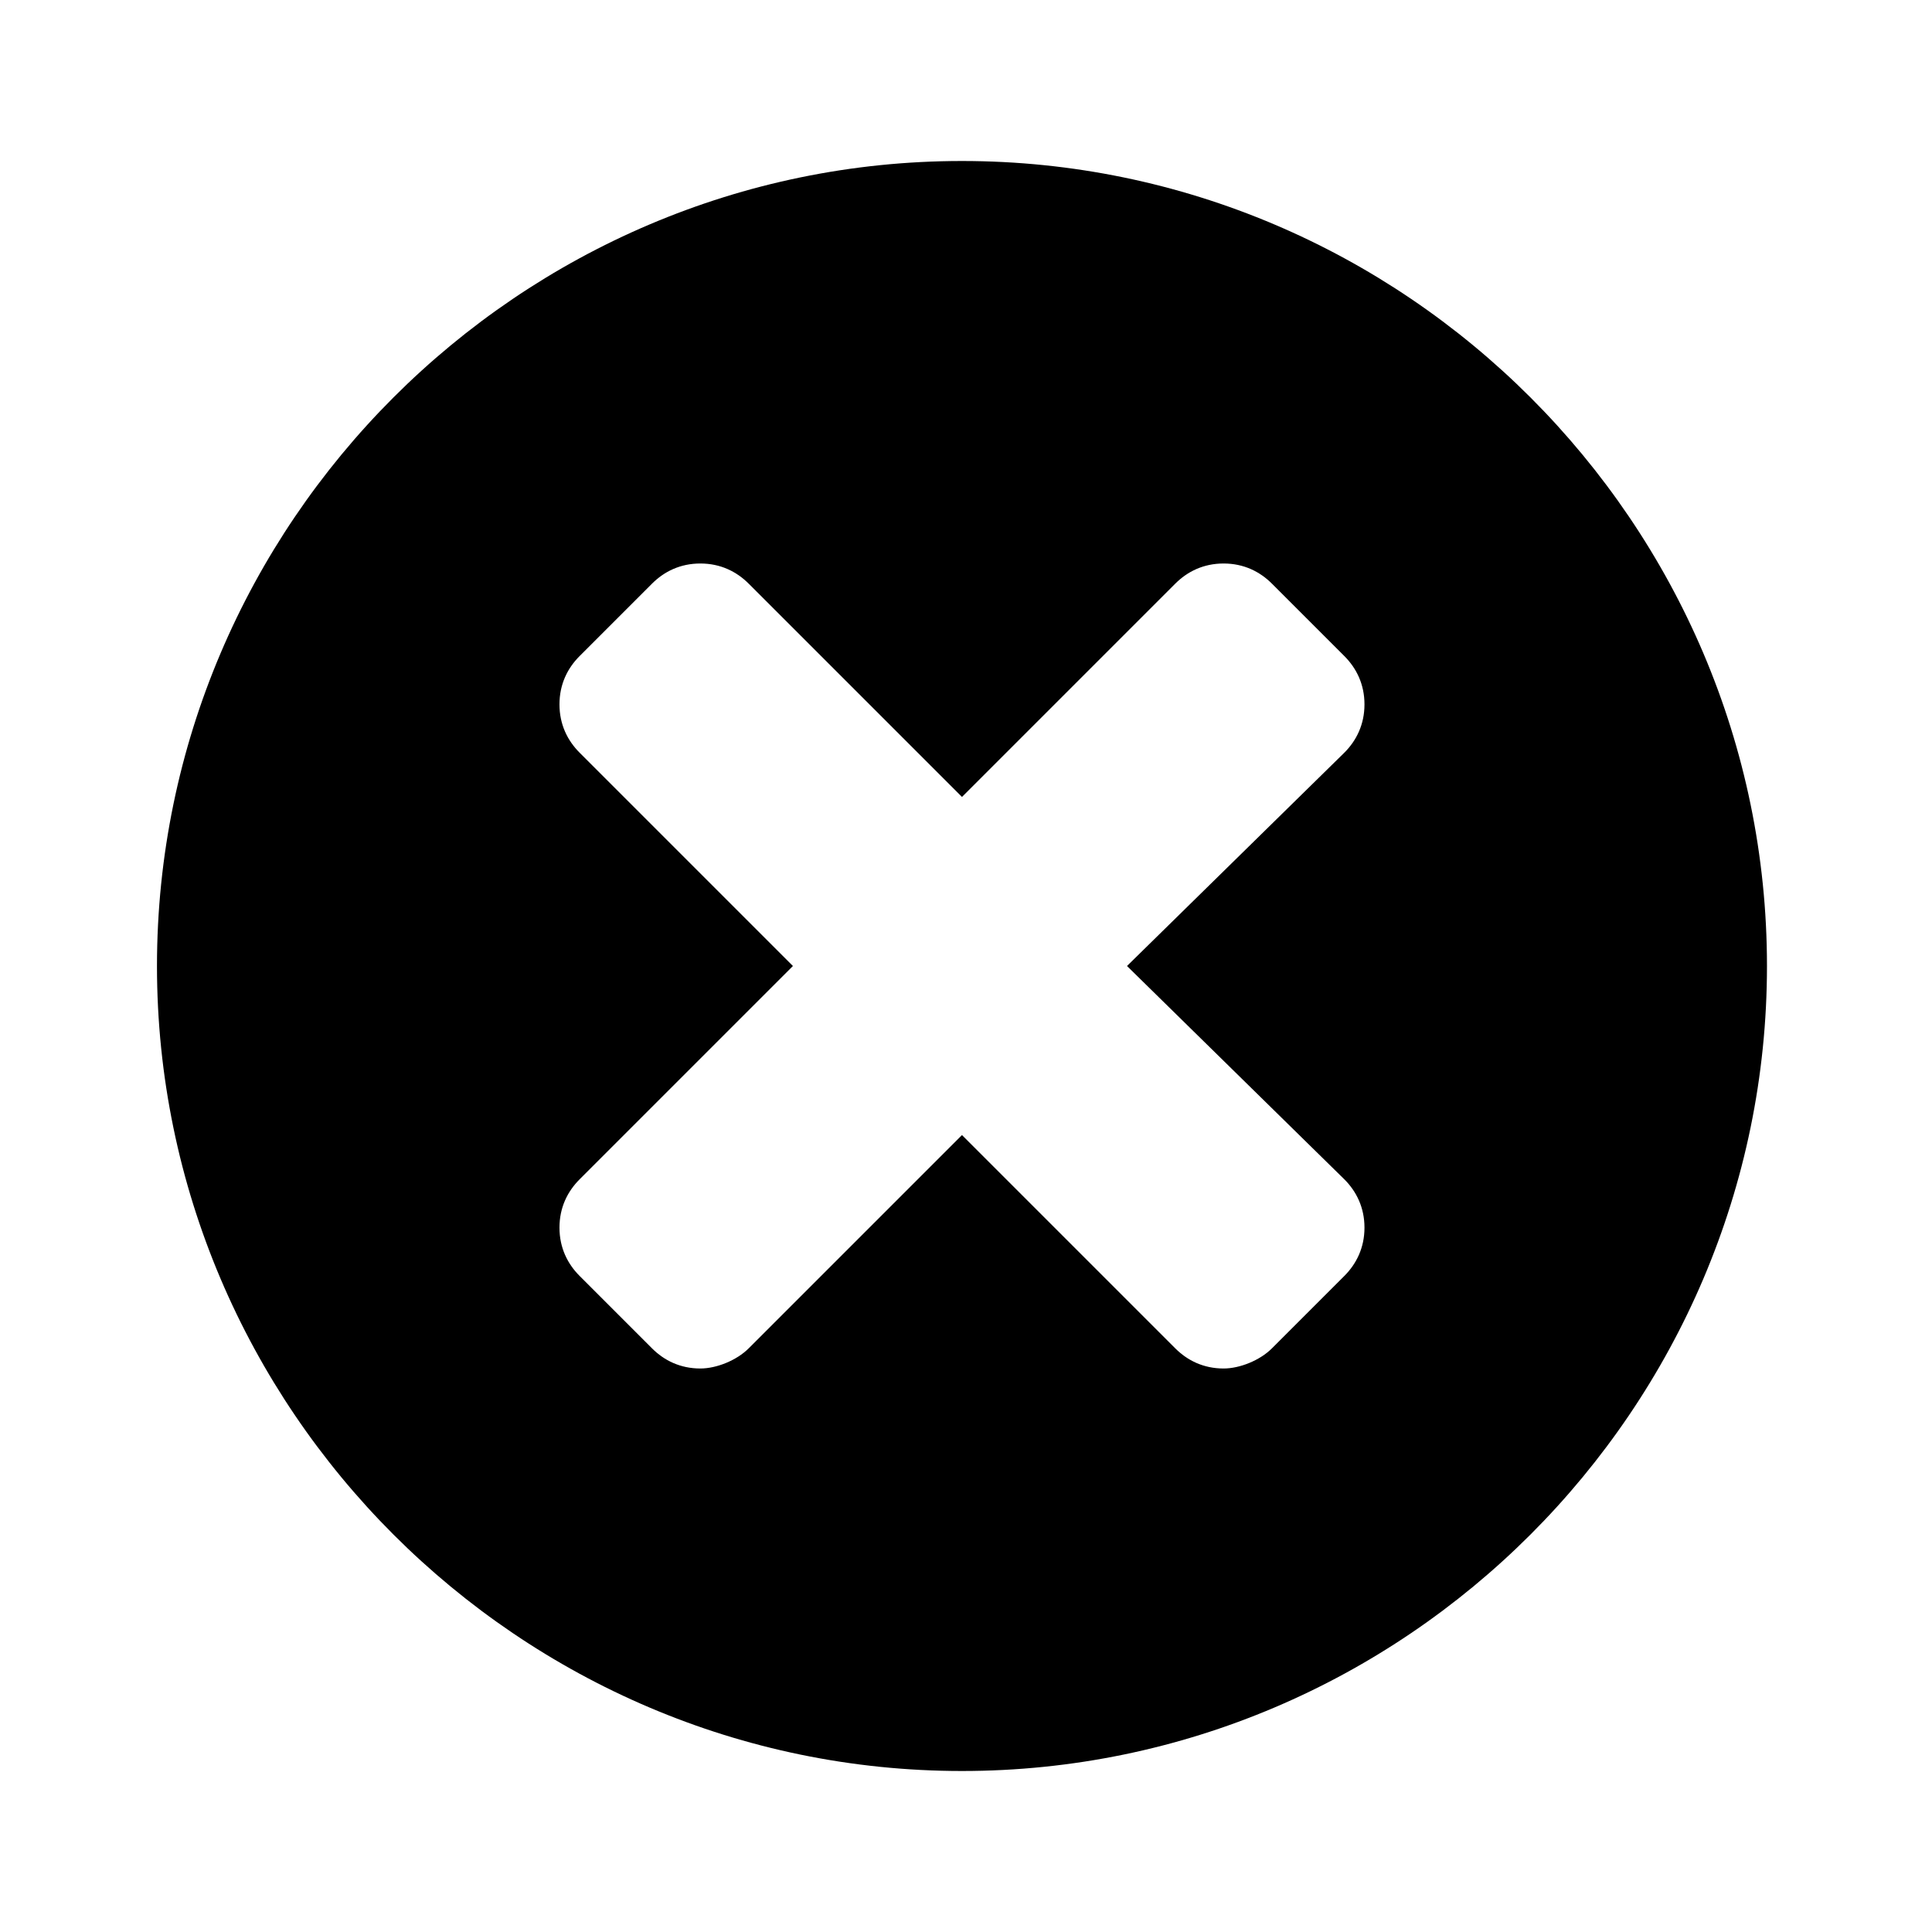
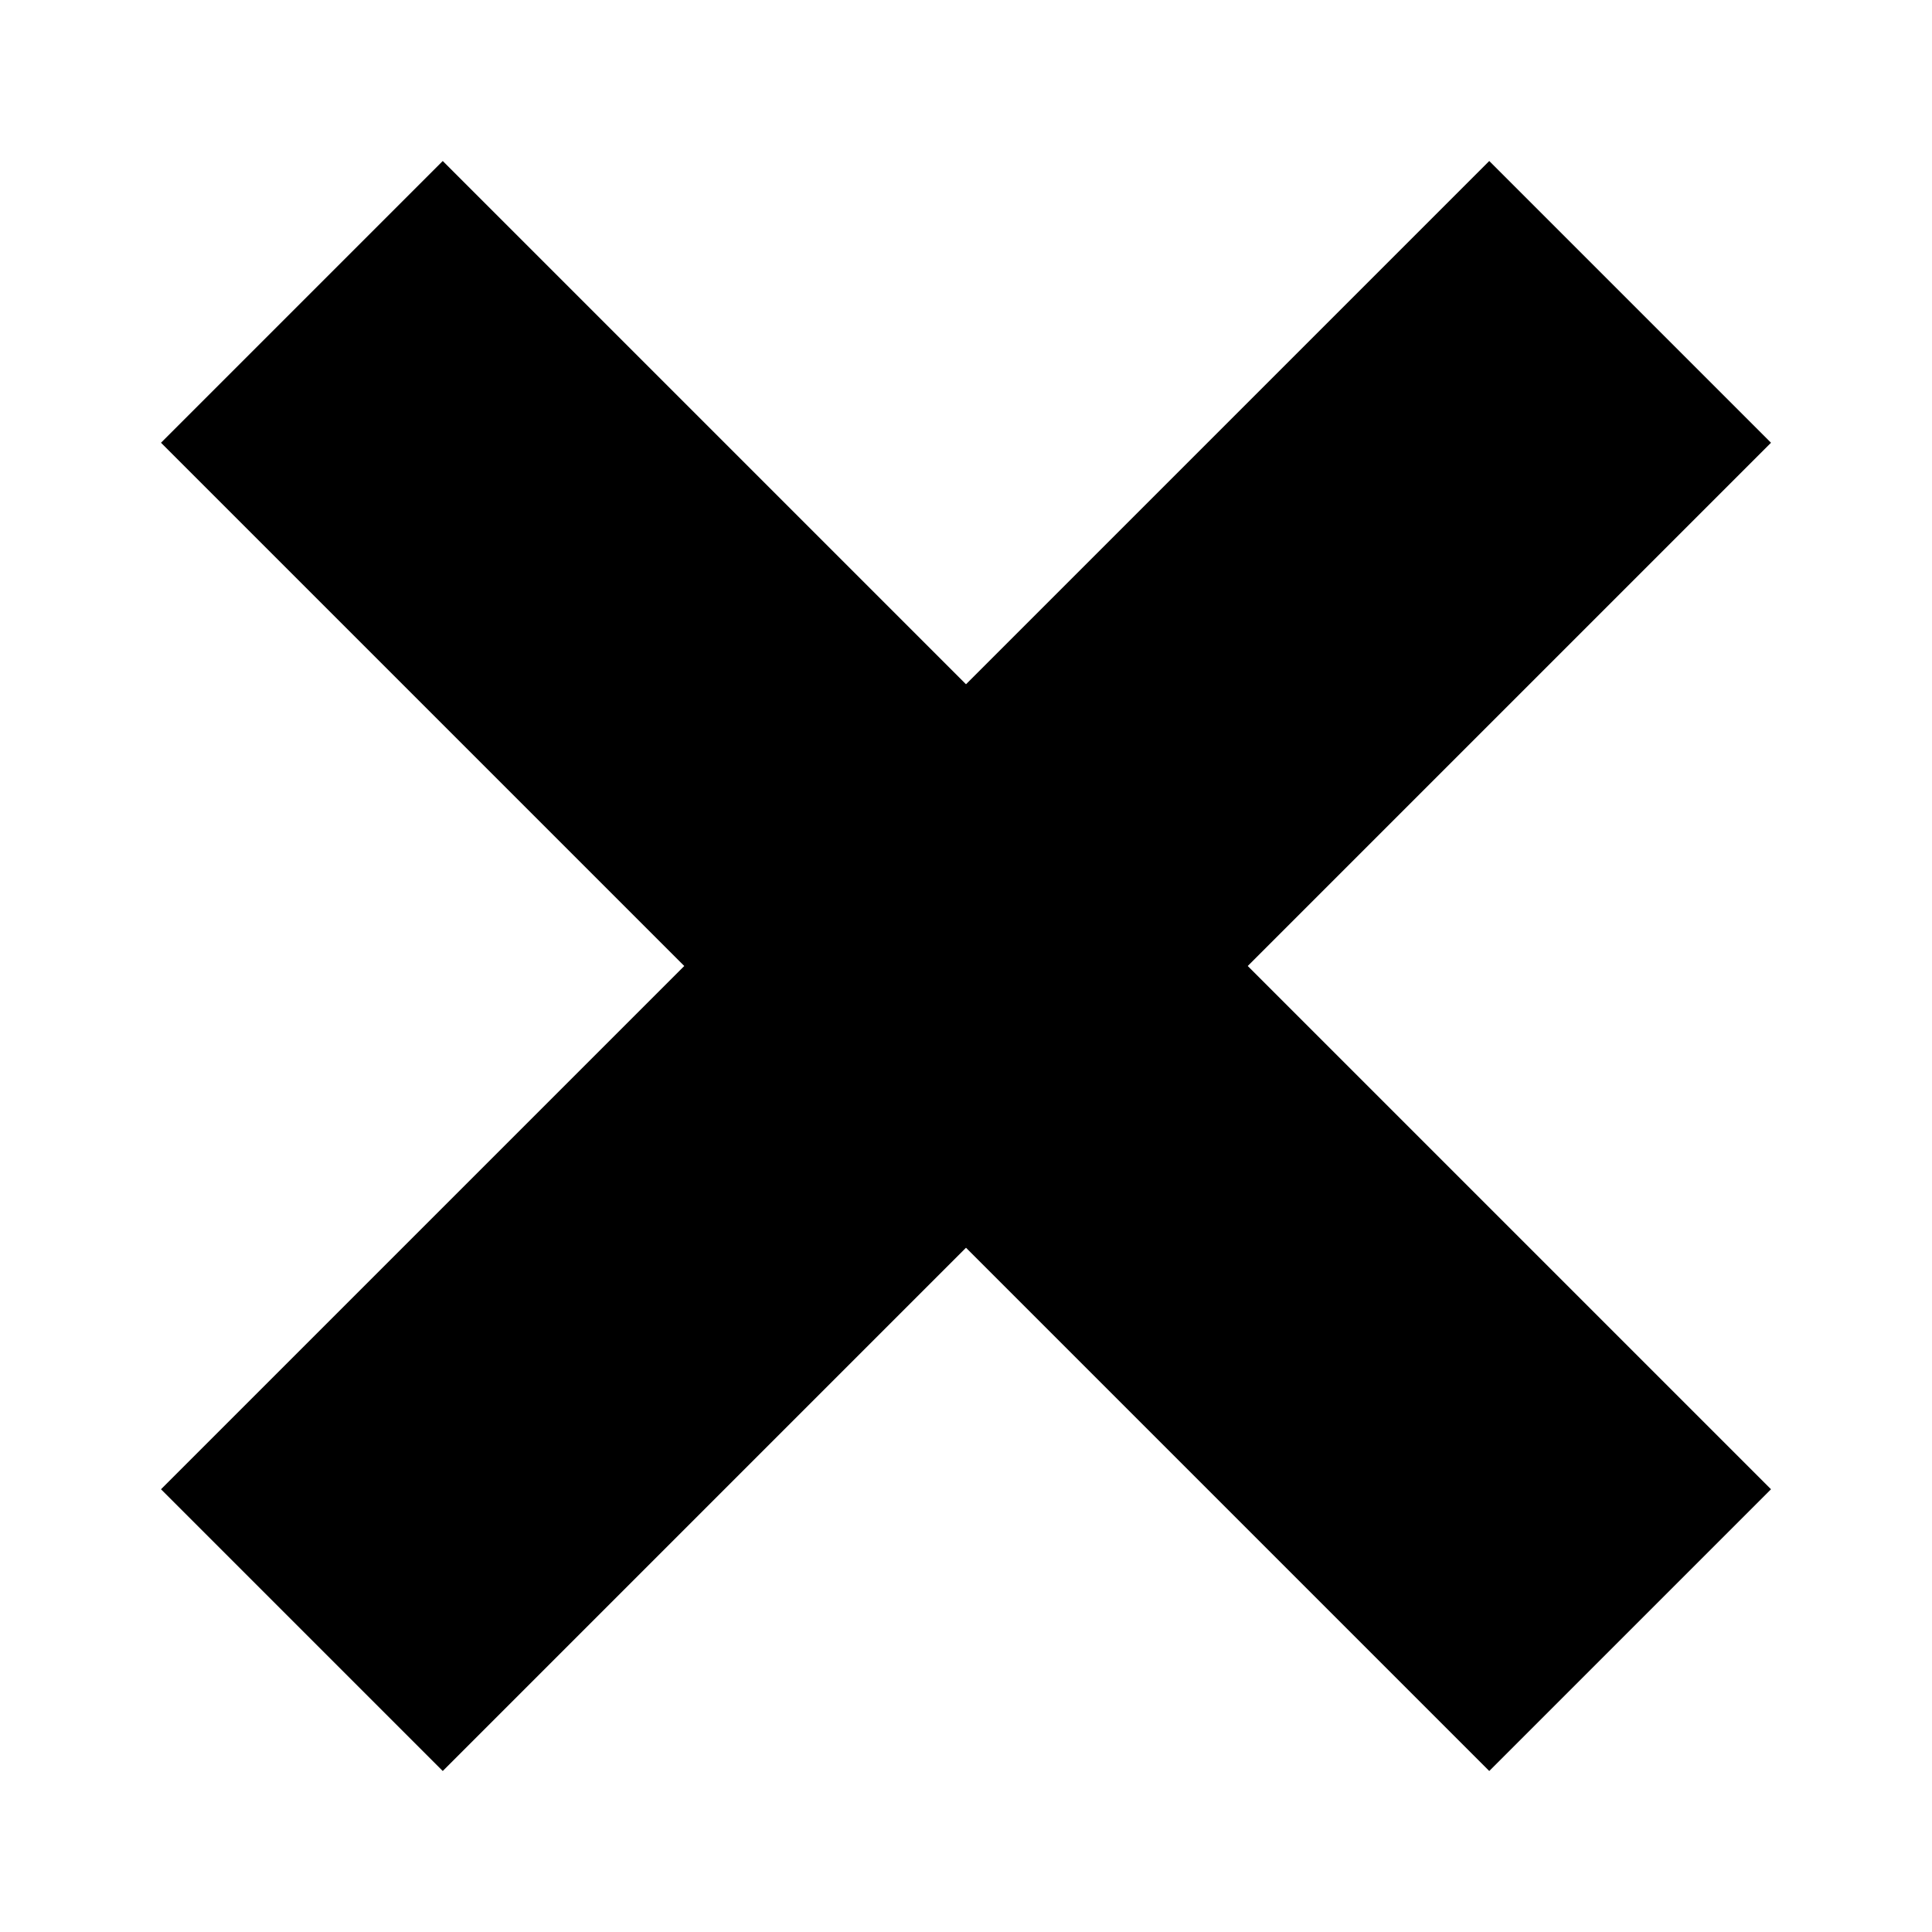
<svg xmlns="http://www.w3.org/2000/svg" version="1.1" id="Layer_1" x="0px" y="0px" viewBox="0 0 48 48" style="enable-background:new 0 0 48 48;" xml:space="preserve">
-   <path d="M23.9,4c-11,0-20,9-20,20s9,20,20,20c11,0,20-9,20-20S34.9,4,23.9,4z M33.4,29.3c0.3,0.3,0.5,0.7,0.5,1.2  c0,0.5-0.2,0.9-0.5,1.2l-1.8,1.8c-0.3,0.3-0.8,0.5-1.2,0.5c-0.5,0-0.9-0.2-1.2-0.5l-5.3-5.3l-5.3,5.3c-0.3,0.3-0.8,0.5-1.2,0.5  c-0.5,0-0.9-0.2-1.2-0.5l-1.8-1.8c-0.3-0.3-0.5-0.7-0.5-1.2c0-0.5,0.2-0.9,0.5-1.2l5.3-5.3l-5.3-5.3c-0.3-0.3-0.5-0.7-0.5-1.2  c0-0.5,0.2-0.9,0.5-1.2l1.8-1.8c0.3-0.3,0.7-0.5,1.2-0.5c0.5,0,0.9,0.2,1.2,0.5l5.3,5.3l5.3-5.3c0.3-0.3,0.7-0.5,1.2-0.5  c0.5,0,0.9,0.2,1.2,0.5l1.8,1.8c0.3,0.3,0.5,0.7,0.5,1.2c0,0.5-0.2,0.9-0.5,1.2L28,24L33.4,29.3z" />
+   <polygon points="4,37 17,24 4,11 11,4 24,17 37,4 44,11 31,24 44,37 37,44 24,31 11,44 " />
</svg>
